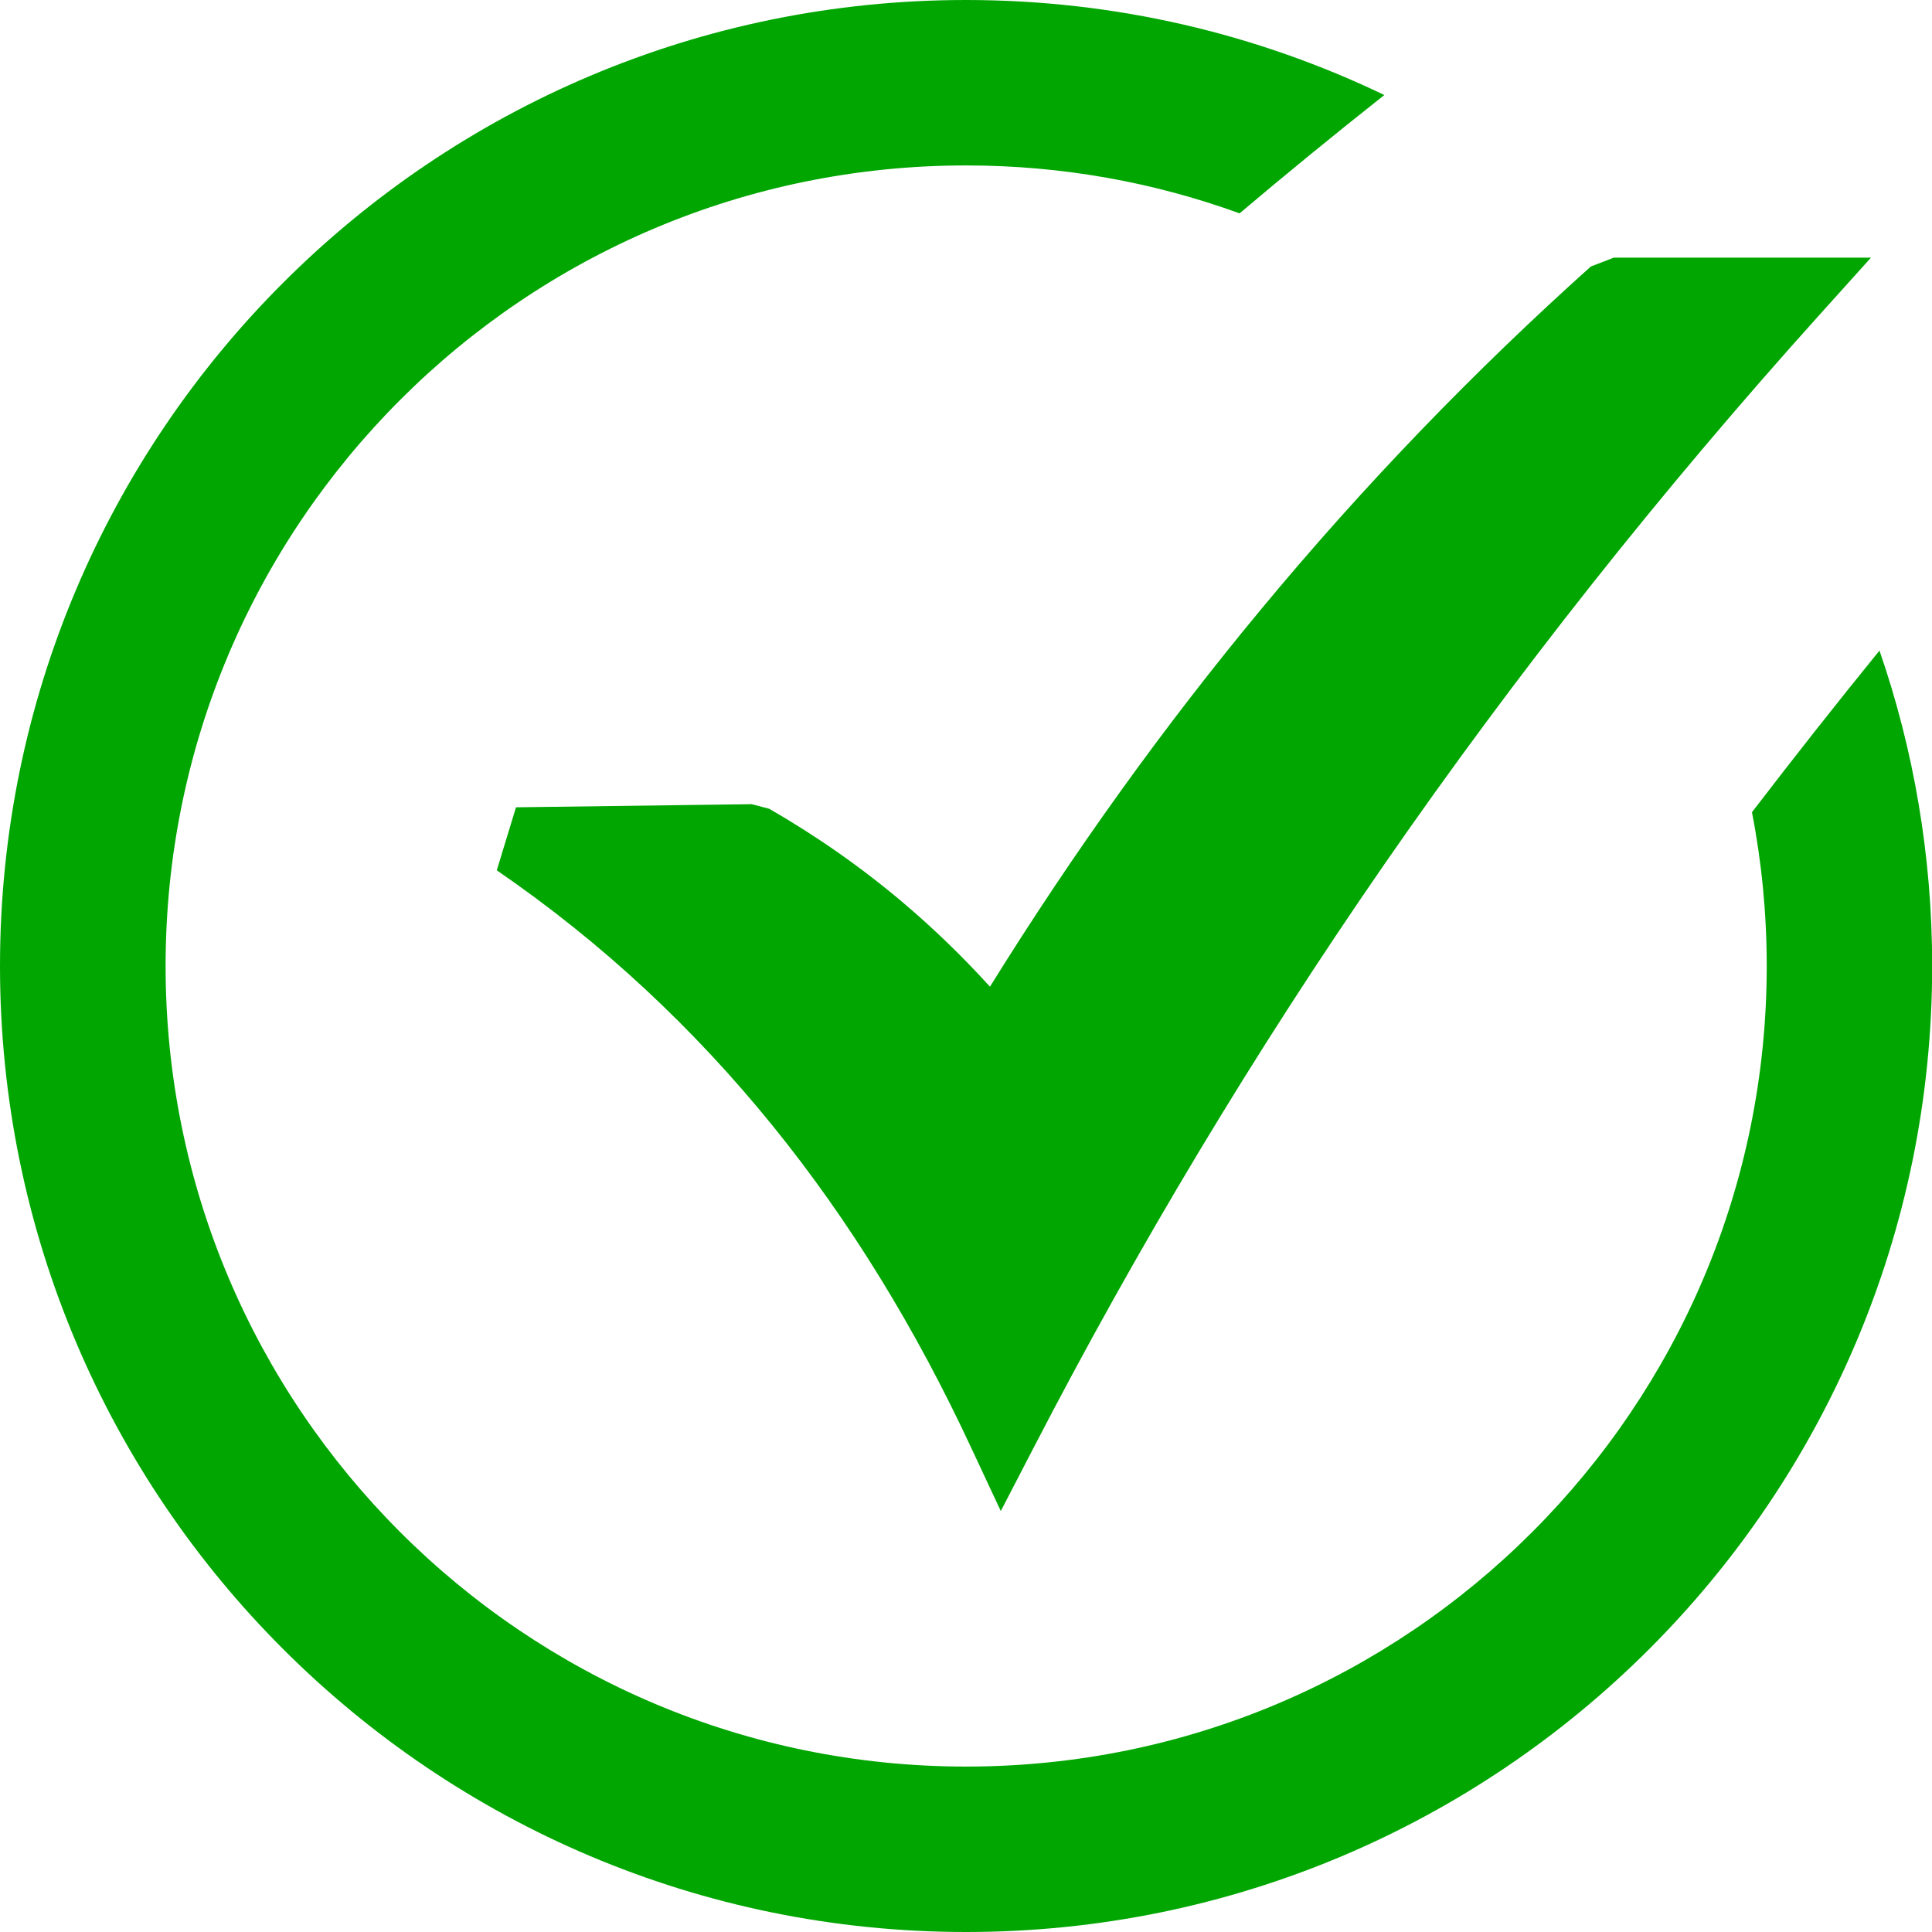
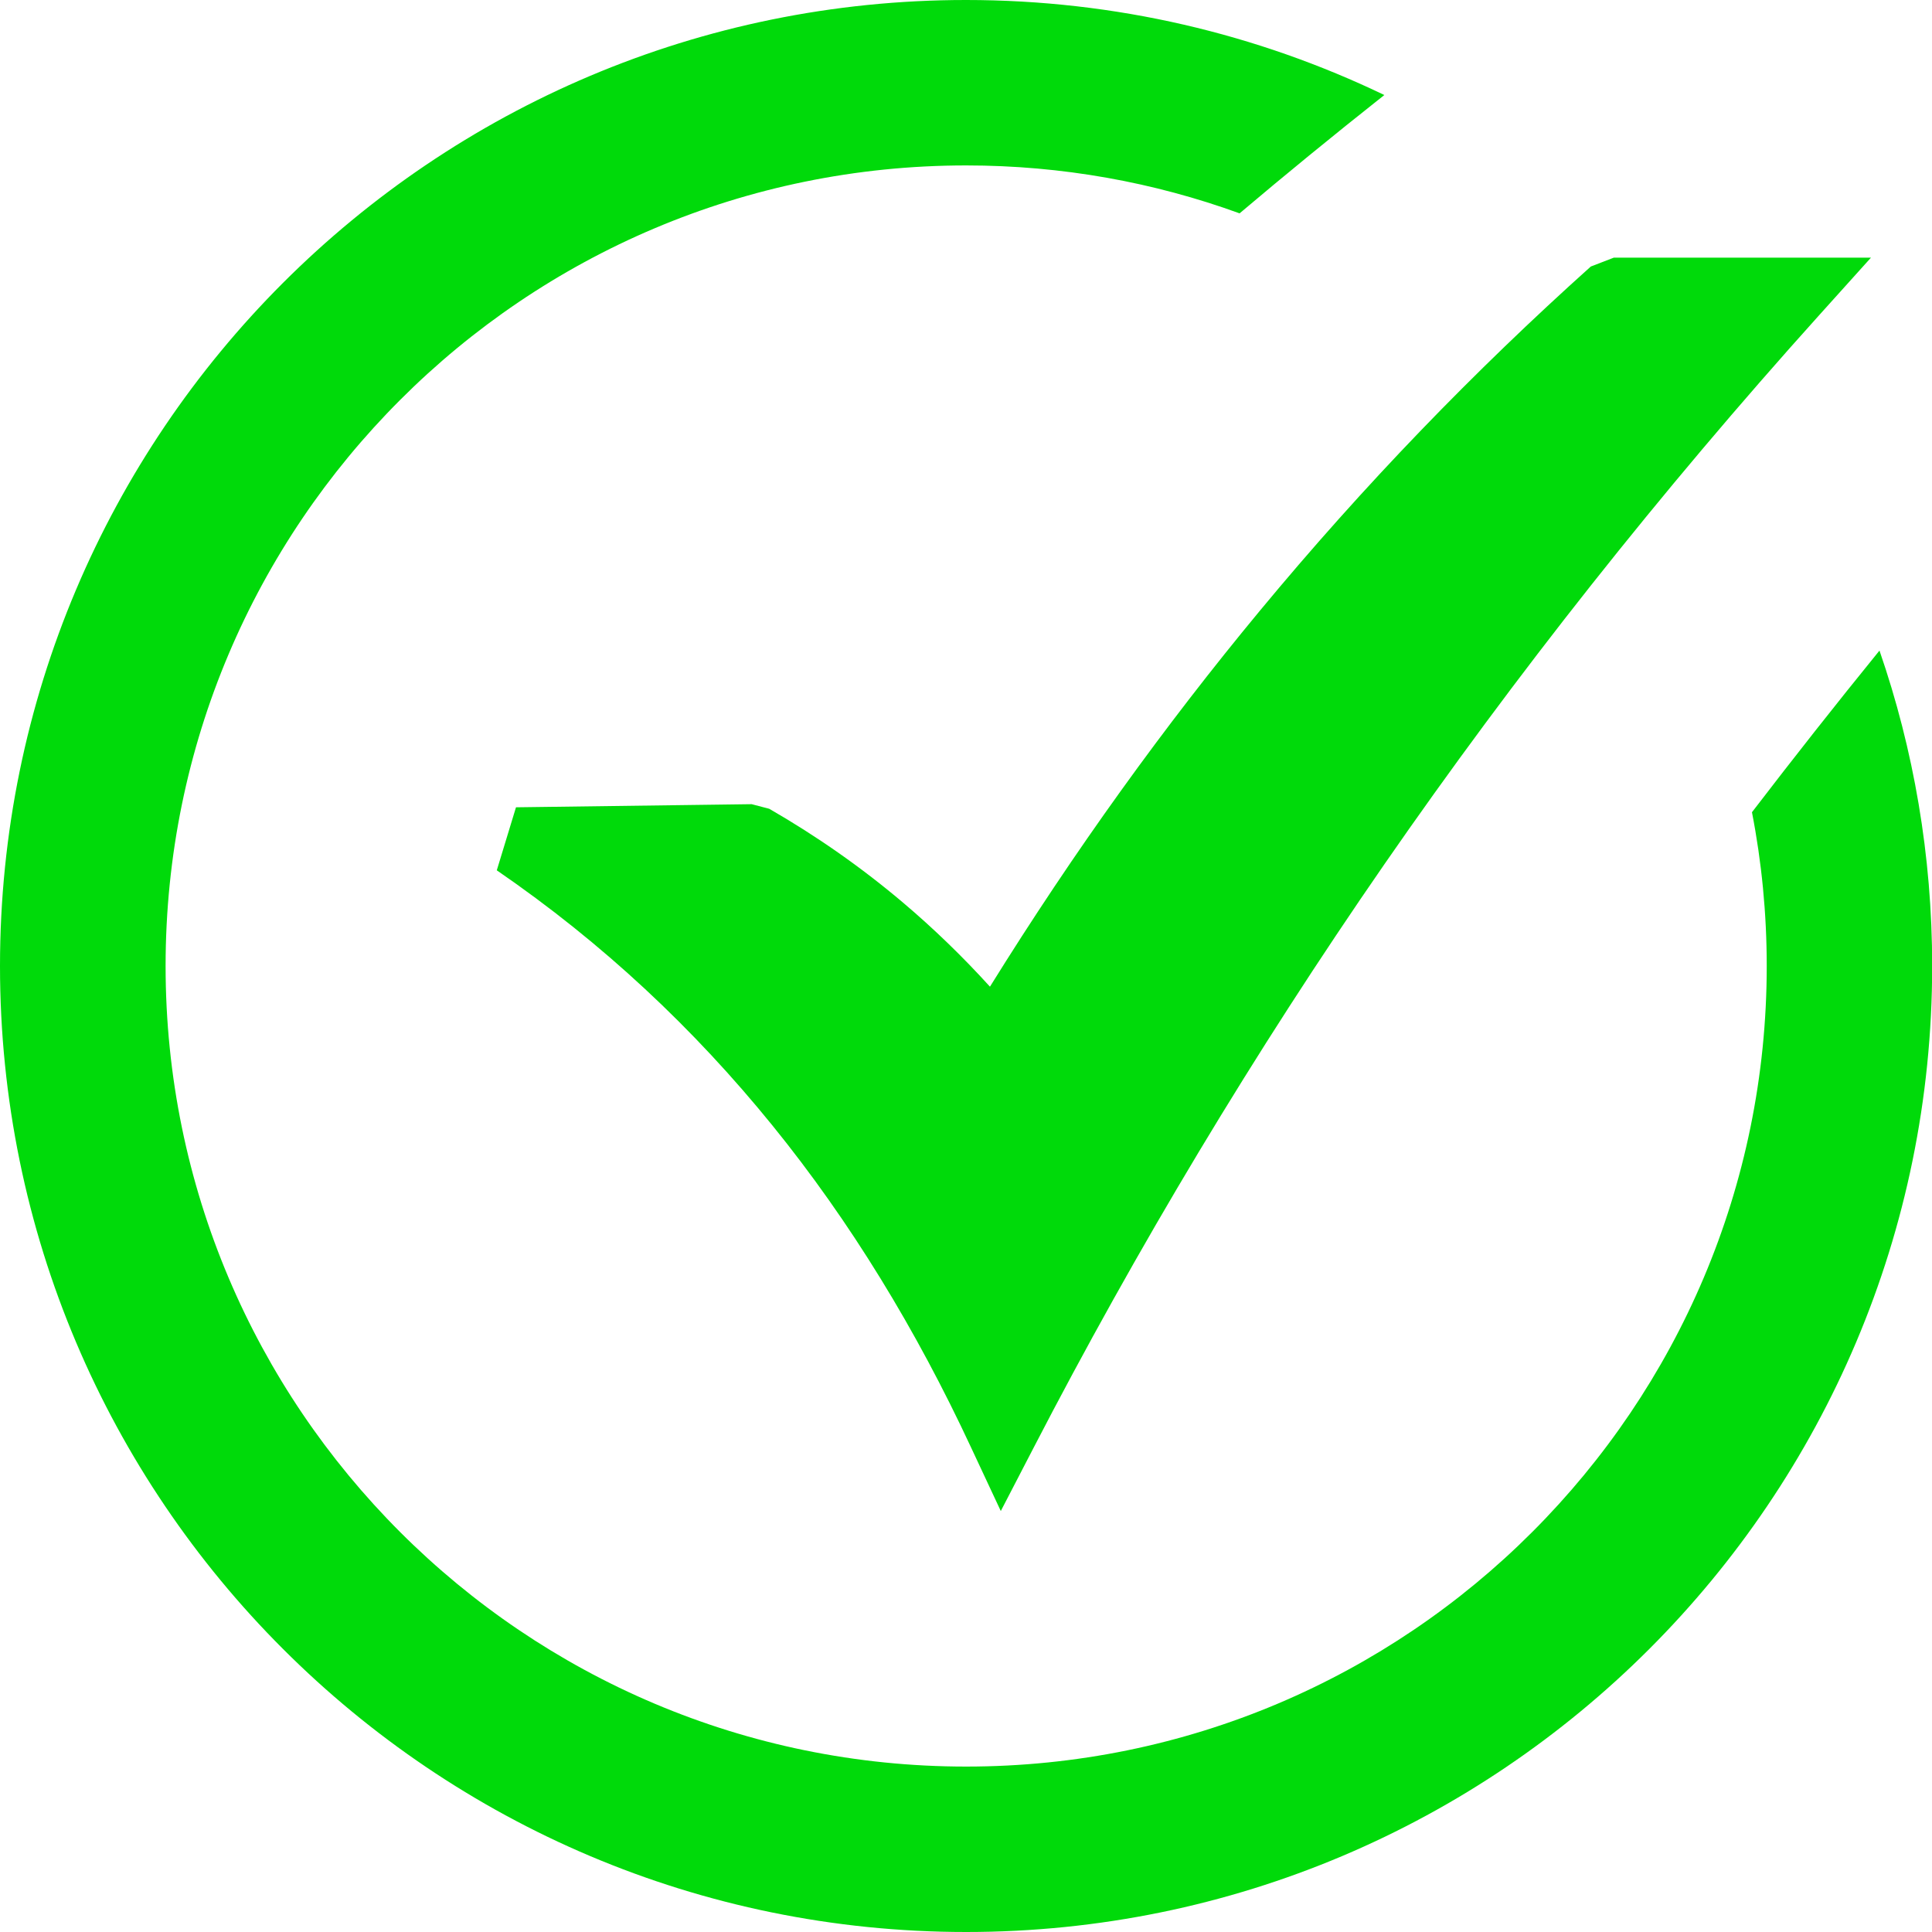
<svg xmlns="http://www.w3.org/2000/svg" version="1.1" id="Layer_1" x="0px" y="0px" viewBox="0 0 117.72 117.72" style="enable-background:new 0 0 117.72 117.72" xml:space="preserve">
  <style type="text/css">
- 	.st0{fill:#01A601;}
+ 	.st0{fill:#00DA0A;}
</style>
  <g>
    <path class="st0" d="M58.86,0c9.13,0,17.77,2.08,25.49,5.79c-3.16,2.5-6.09,4.9-8.82,7.21c-5.2-1.89-10.81-2.92-16.66-2.92 c-13.47,0-25.67,5.46-34.49,14.29c-8.83,8.83-14.29,21.02-14.29,34.49c0,13.47,5.46,25.66,14.29,34.49 c8.83,8.83,21.02,14.29,34.49,14.29s25.67-5.46,34.49-14.29c8.83-8.83,14.29-21.02,14.29-34.49c0-3.2-0.31-6.34-0.9-9.37 c2.53-3.3,5.12-6.59,7.77-9.85c2.08,6.02,3.21,12.49,3.21,19.22c0,16.25-6.59,30.97-17.24,41.62 c-10.65,10.65-25.37,17.24-41.62,17.24c-16.25,0-30.97-6.59-41.62-17.24C6.59,89.83,0,75.11,0,58.86 c0-16.25,6.59-30.97,17.24-41.62S42.61,0,58.86,0L58.86,0z M31.44,49.19L45.8,49l1.07,0.28c2.9,1.67,5.63,3.58,8.18,5.74 c1.84,1.56,3.6,3.26,5.27,5.1c5.15-8.29,10.64-15.9,16.44-22.9c6.35-7.67,13.09-14.63,20.17-20.98l1.4-0.54H114l-3.16,3.51 C101.13,30,92.32,41.15,84.36,52.65C76.4,64.16,69.28,76.04,62.95,88.27l-1.97,3.8l-1.81-3.87c-3.34-7.17-7.34-13.75-12.11-19.63 c-4.77-5.88-10.32-11.1-16.79-15.54L31.44,49.19L31.44,49.19z" />
  </g>
</svg>
